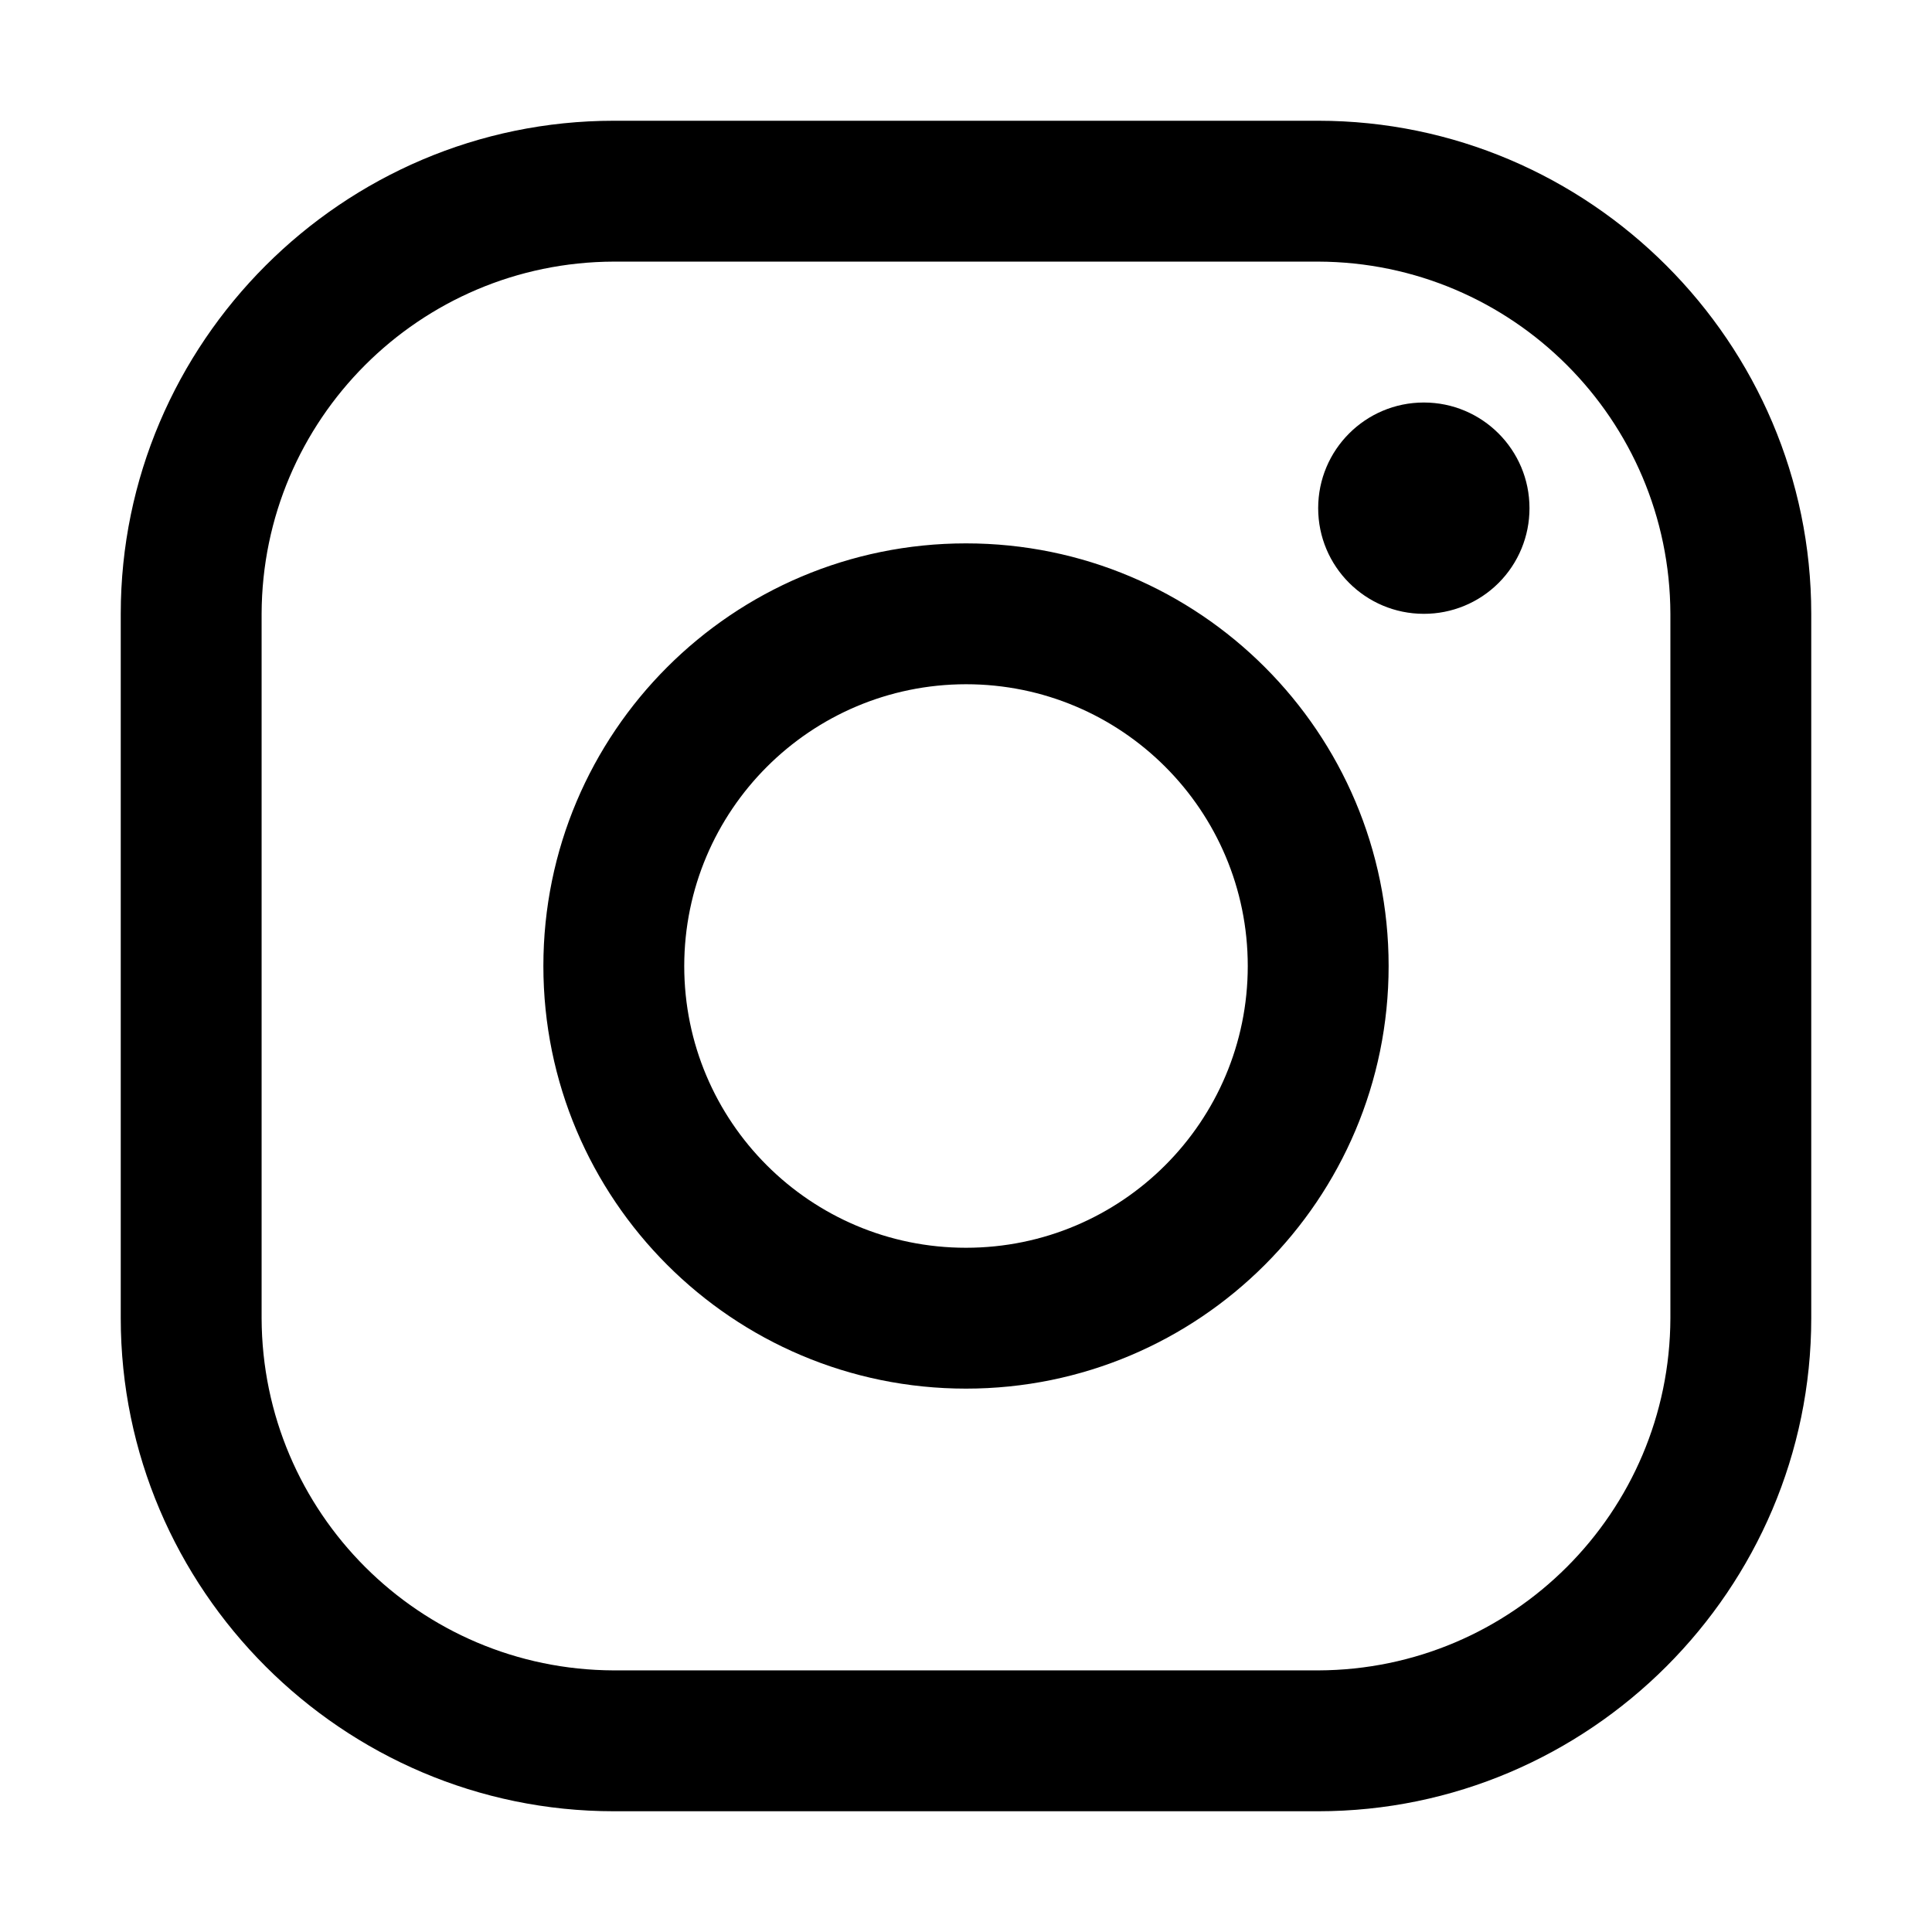
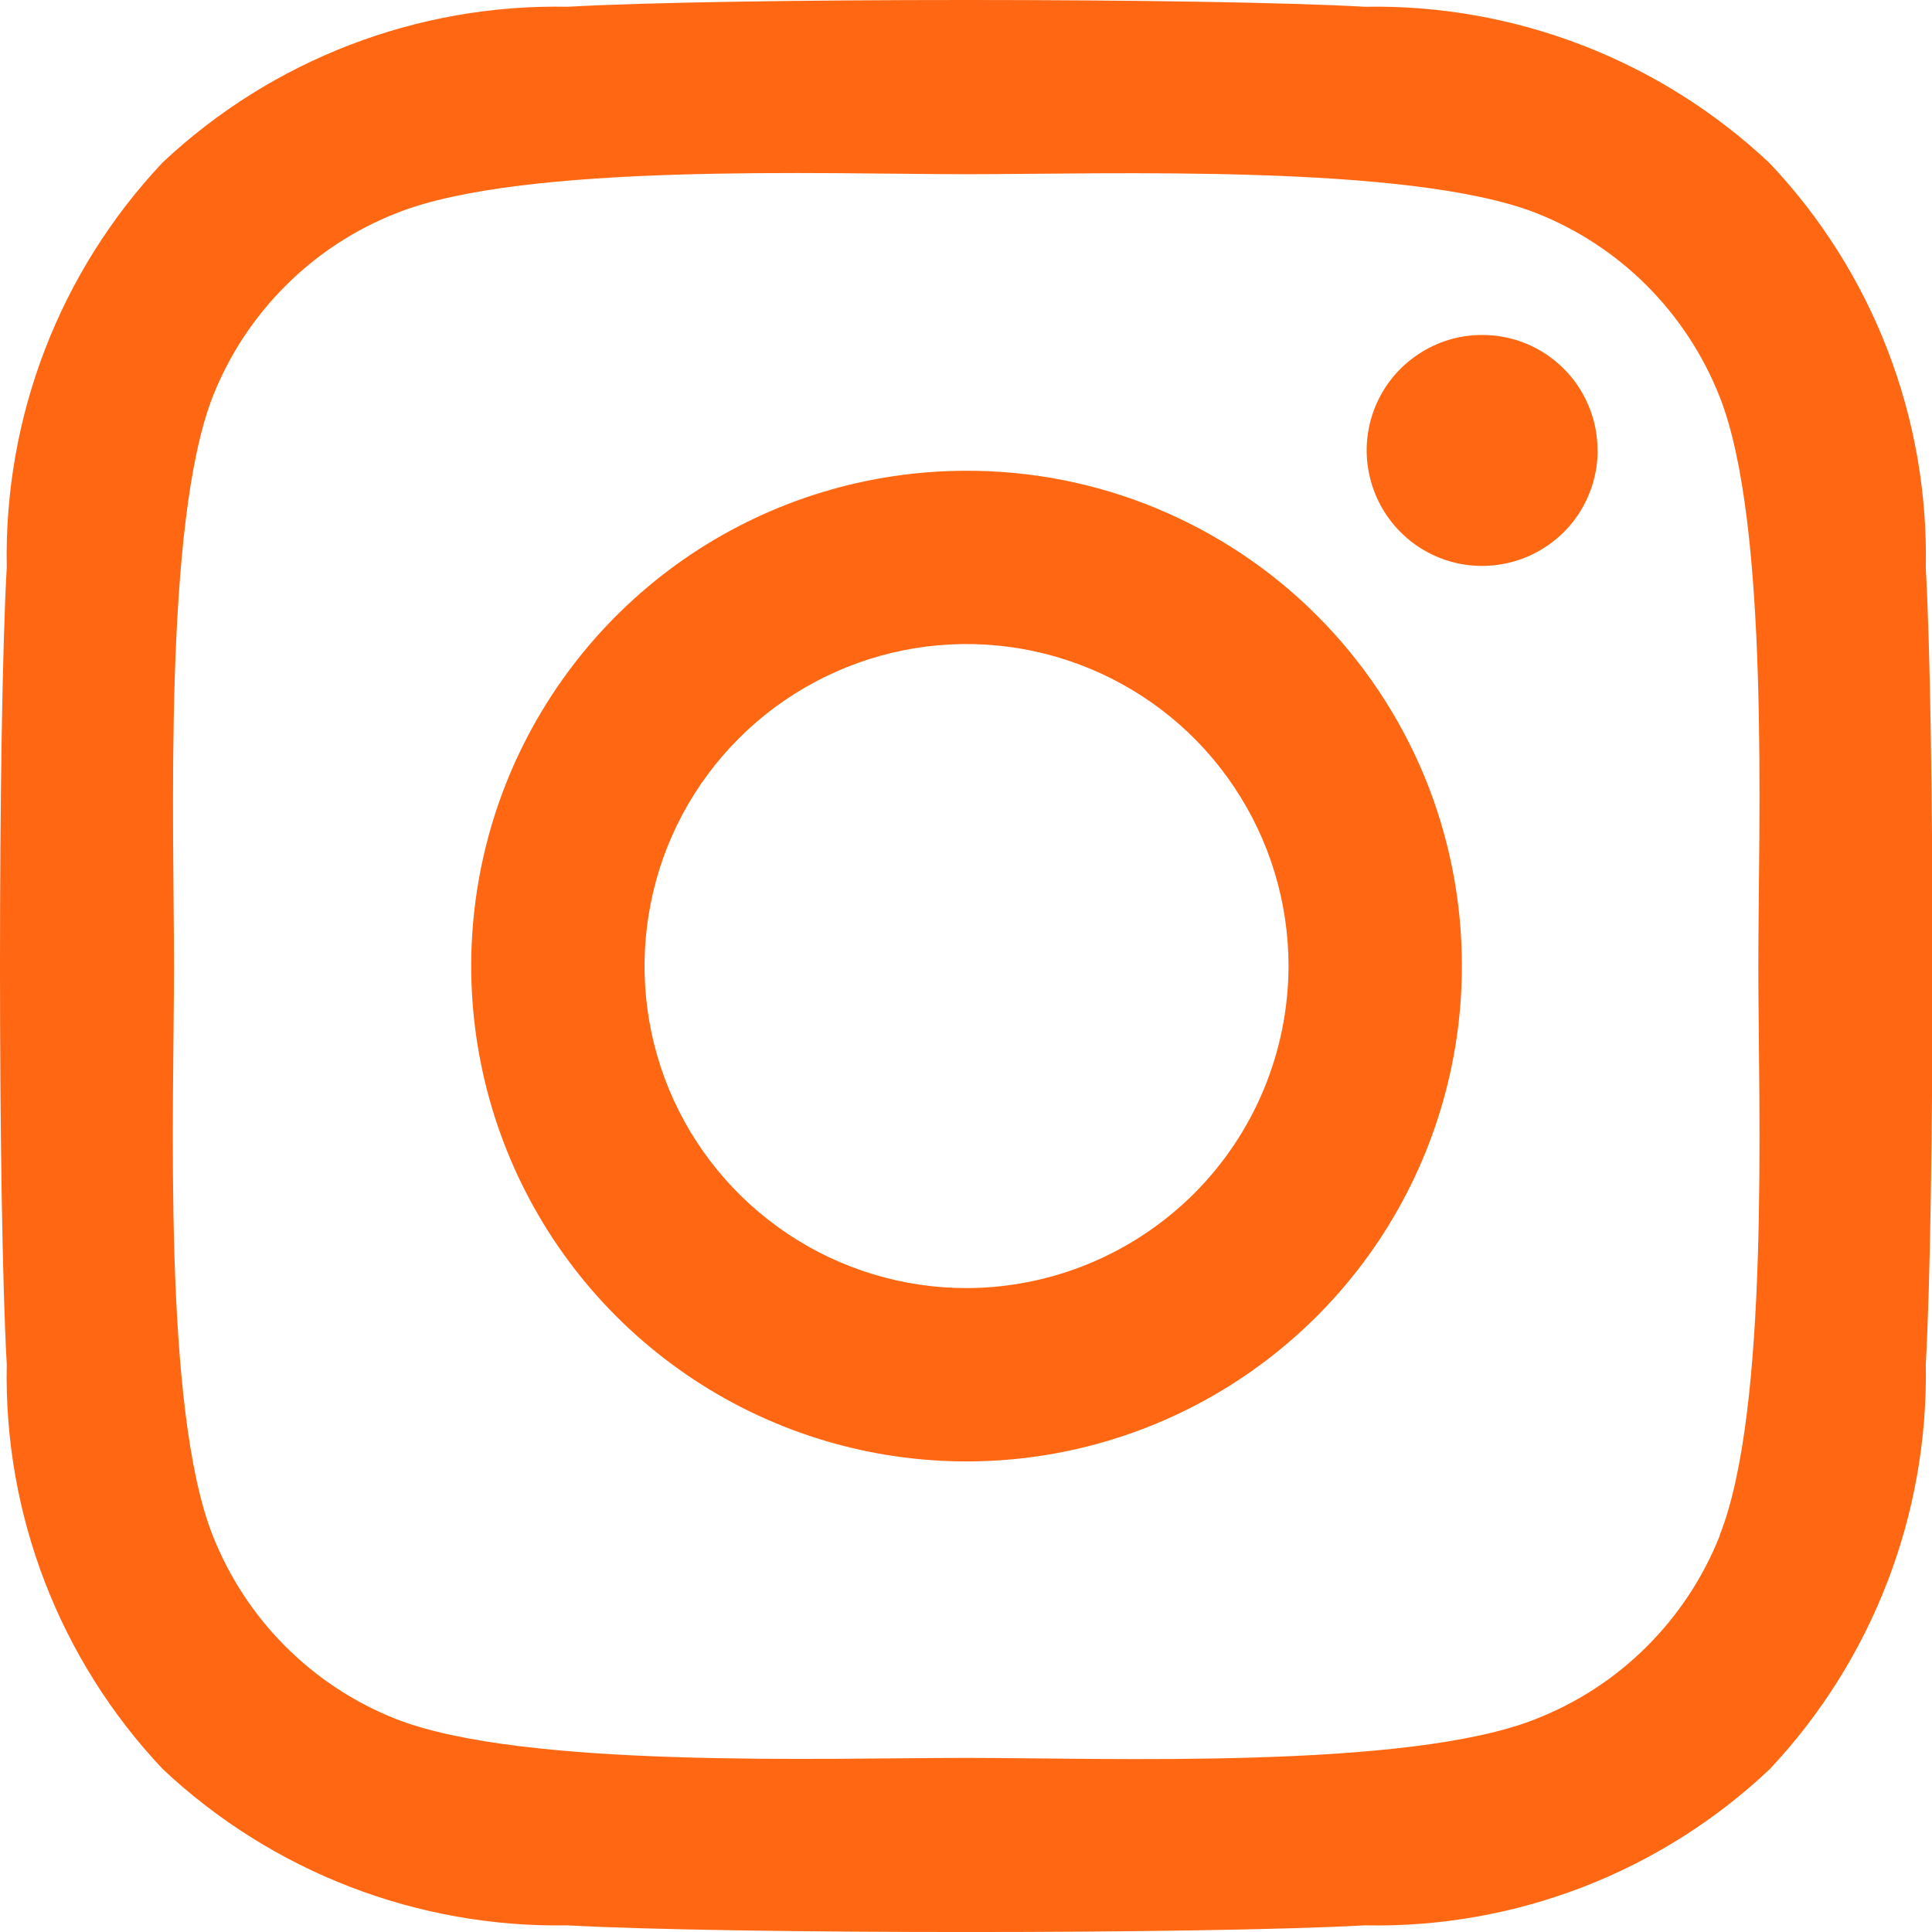
- <svg xmlns="http://www.w3.org/2000/svg" class="ionicon" width="18" height="18" viewBox="0 0 512 512">
-   <path d="M349.33 69.33a93.62 93.62 0 0193.34 93.34v186.66a93.62 93.62 0 01-93.34 93.34H162.67a93.62 93.62 0 01-93.34-93.34V162.67a93.62 93.62 0 0193.34-93.34h186.66m0-37.33H162.67C90.8 32 32 90.8 32 162.67v186.66C32 421.2 90.8 480 162.67 480h186.66C421.2 480 480 421.2 480 349.33V162.67C480 90.8 421.2 32 349.33 32z" />
-   <path d="M377.33 162.67a28 28 0 1128-28 27.94 27.94 0 01-28 28zM256 181.33A74.67 74.67 0 11181.33 256 74.75 74.75 0 01256 181.33m0-37.33a112 112 0 10112 112 112 112 0 00-112-112z" />
+ <svg xmlns="http://www.w3.org/2000/svg" width="18" height="18" viewBox="0 0 18 18" fill="none">
+   <path d="M9.005 4.386C8.092 4.386 7.2 4.656 6.441 5.163C5.682 5.67 5.091 6.391 4.741 7.234C4.392 8.078 4.301 9.006 4.479 9.901C4.657 10.796 5.096 11.618 5.742 12.264C6.387 12.909 7.209 13.349 8.105 13.527C9 13.705 9.928 13.614 10.771 13.264C11.614 12.915 12.335 12.323 12.842 11.565C13.349 10.806 13.62 9.913 13.62 9.001C13.621 8.394 13.502 7.794 13.271 7.233C13.039 6.673 12.699 6.164 12.27 5.735C11.842 5.306 11.332 4.967 10.772 4.735C10.212 4.503 9.611 4.385 9.005 4.386ZM9.005 12.001C8.412 12.001 7.832 11.825 7.338 11.495C6.845 11.165 6.46 10.697 6.233 10.149C6.006 9.6 5.947 8.997 6.063 8.415C6.178 7.833 6.464 7.299 6.884 6.879C7.303 6.46 7.838 6.174 8.42 6.058C9.002 5.942 9.605 6.002 10.153 6.229C10.701 6.456 11.17 6.84 11.499 7.334C11.829 7.827 12.005 8.407 12.005 9.001C12.003 9.796 11.687 10.558 11.125 11.12C10.562 11.682 9.8 11.999 9.005 12.001ZM14.885 4.201C14.884 4.413 14.82 4.62 14.702 4.797C14.584 4.973 14.415 5.11 14.219 5.191C14.023 5.272 13.806 5.293 13.598 5.252C13.39 5.21 13.198 5.108 13.048 4.957C12.898 4.807 12.796 4.616 12.754 4.407C12.712 4.199 12.733 3.983 12.814 3.787C12.895 3.59 13.032 3.422 13.209 3.304C13.385 3.185 13.592 3.121 13.805 3.121C13.947 3.12 14.087 3.147 14.218 3.201C14.349 3.255 14.468 3.334 14.568 3.434C14.669 3.534 14.748 3.653 14.802 3.784C14.857 3.915 14.884 4.055 14.884 4.197L14.885 4.201ZM17.942 5.293C17.972 3.893 17.45 2.538 16.488 1.521C15.469 0.561 14.115 0.037 12.715 0.063C11.229 -0.021 6.775 -0.021 5.288 0.063C3.89 0.035 2.536 0.555 1.516 1.513C0.556 2.531 0.035 3.885 0.063 5.285C-0.021 6.771 -0.021 11.225 0.063 12.711C0.033 14.111 0.556 15.466 1.517 16.483C2.537 17.441 3.89 17.963 5.289 17.938C6.775 18.021 11.229 18.021 12.716 17.938C14.116 17.967 15.47 17.445 16.488 16.483C17.446 15.464 17.968 14.11 17.942 12.711C18.026 11.226 18.026 6.776 17.942 5.289V5.293ZM16.022 14.309C15.868 14.697 15.636 15.048 15.341 15.342C15.046 15.636 14.693 15.866 14.305 16.017C13.12 16.488 10.305 16.378 8.999 16.378C7.693 16.378 4.874 16.479 3.693 16.017C3.306 15.865 2.954 15.634 2.66 15.34C2.365 15.045 2.135 14.694 1.982 14.306C1.512 13.121 1.621 10.306 1.621 9.001C1.621 7.695 1.521 4.876 1.982 3.695C2.135 3.307 2.367 2.955 2.662 2.661C2.957 2.366 3.31 2.136 3.698 1.984C4.883 1.514 7.698 1.623 9.004 1.623C10.31 1.623 13.129 1.523 14.31 1.984C14.697 2.136 15.049 2.367 15.343 2.661C15.637 2.956 15.868 3.307 16.021 3.695C16.491 4.88 16.382 7.695 16.382 9.001C16.382 10.306 16.491 13.126 16.021 14.306L16.022 14.309Z" fill="#FF6712" />
</svg>
